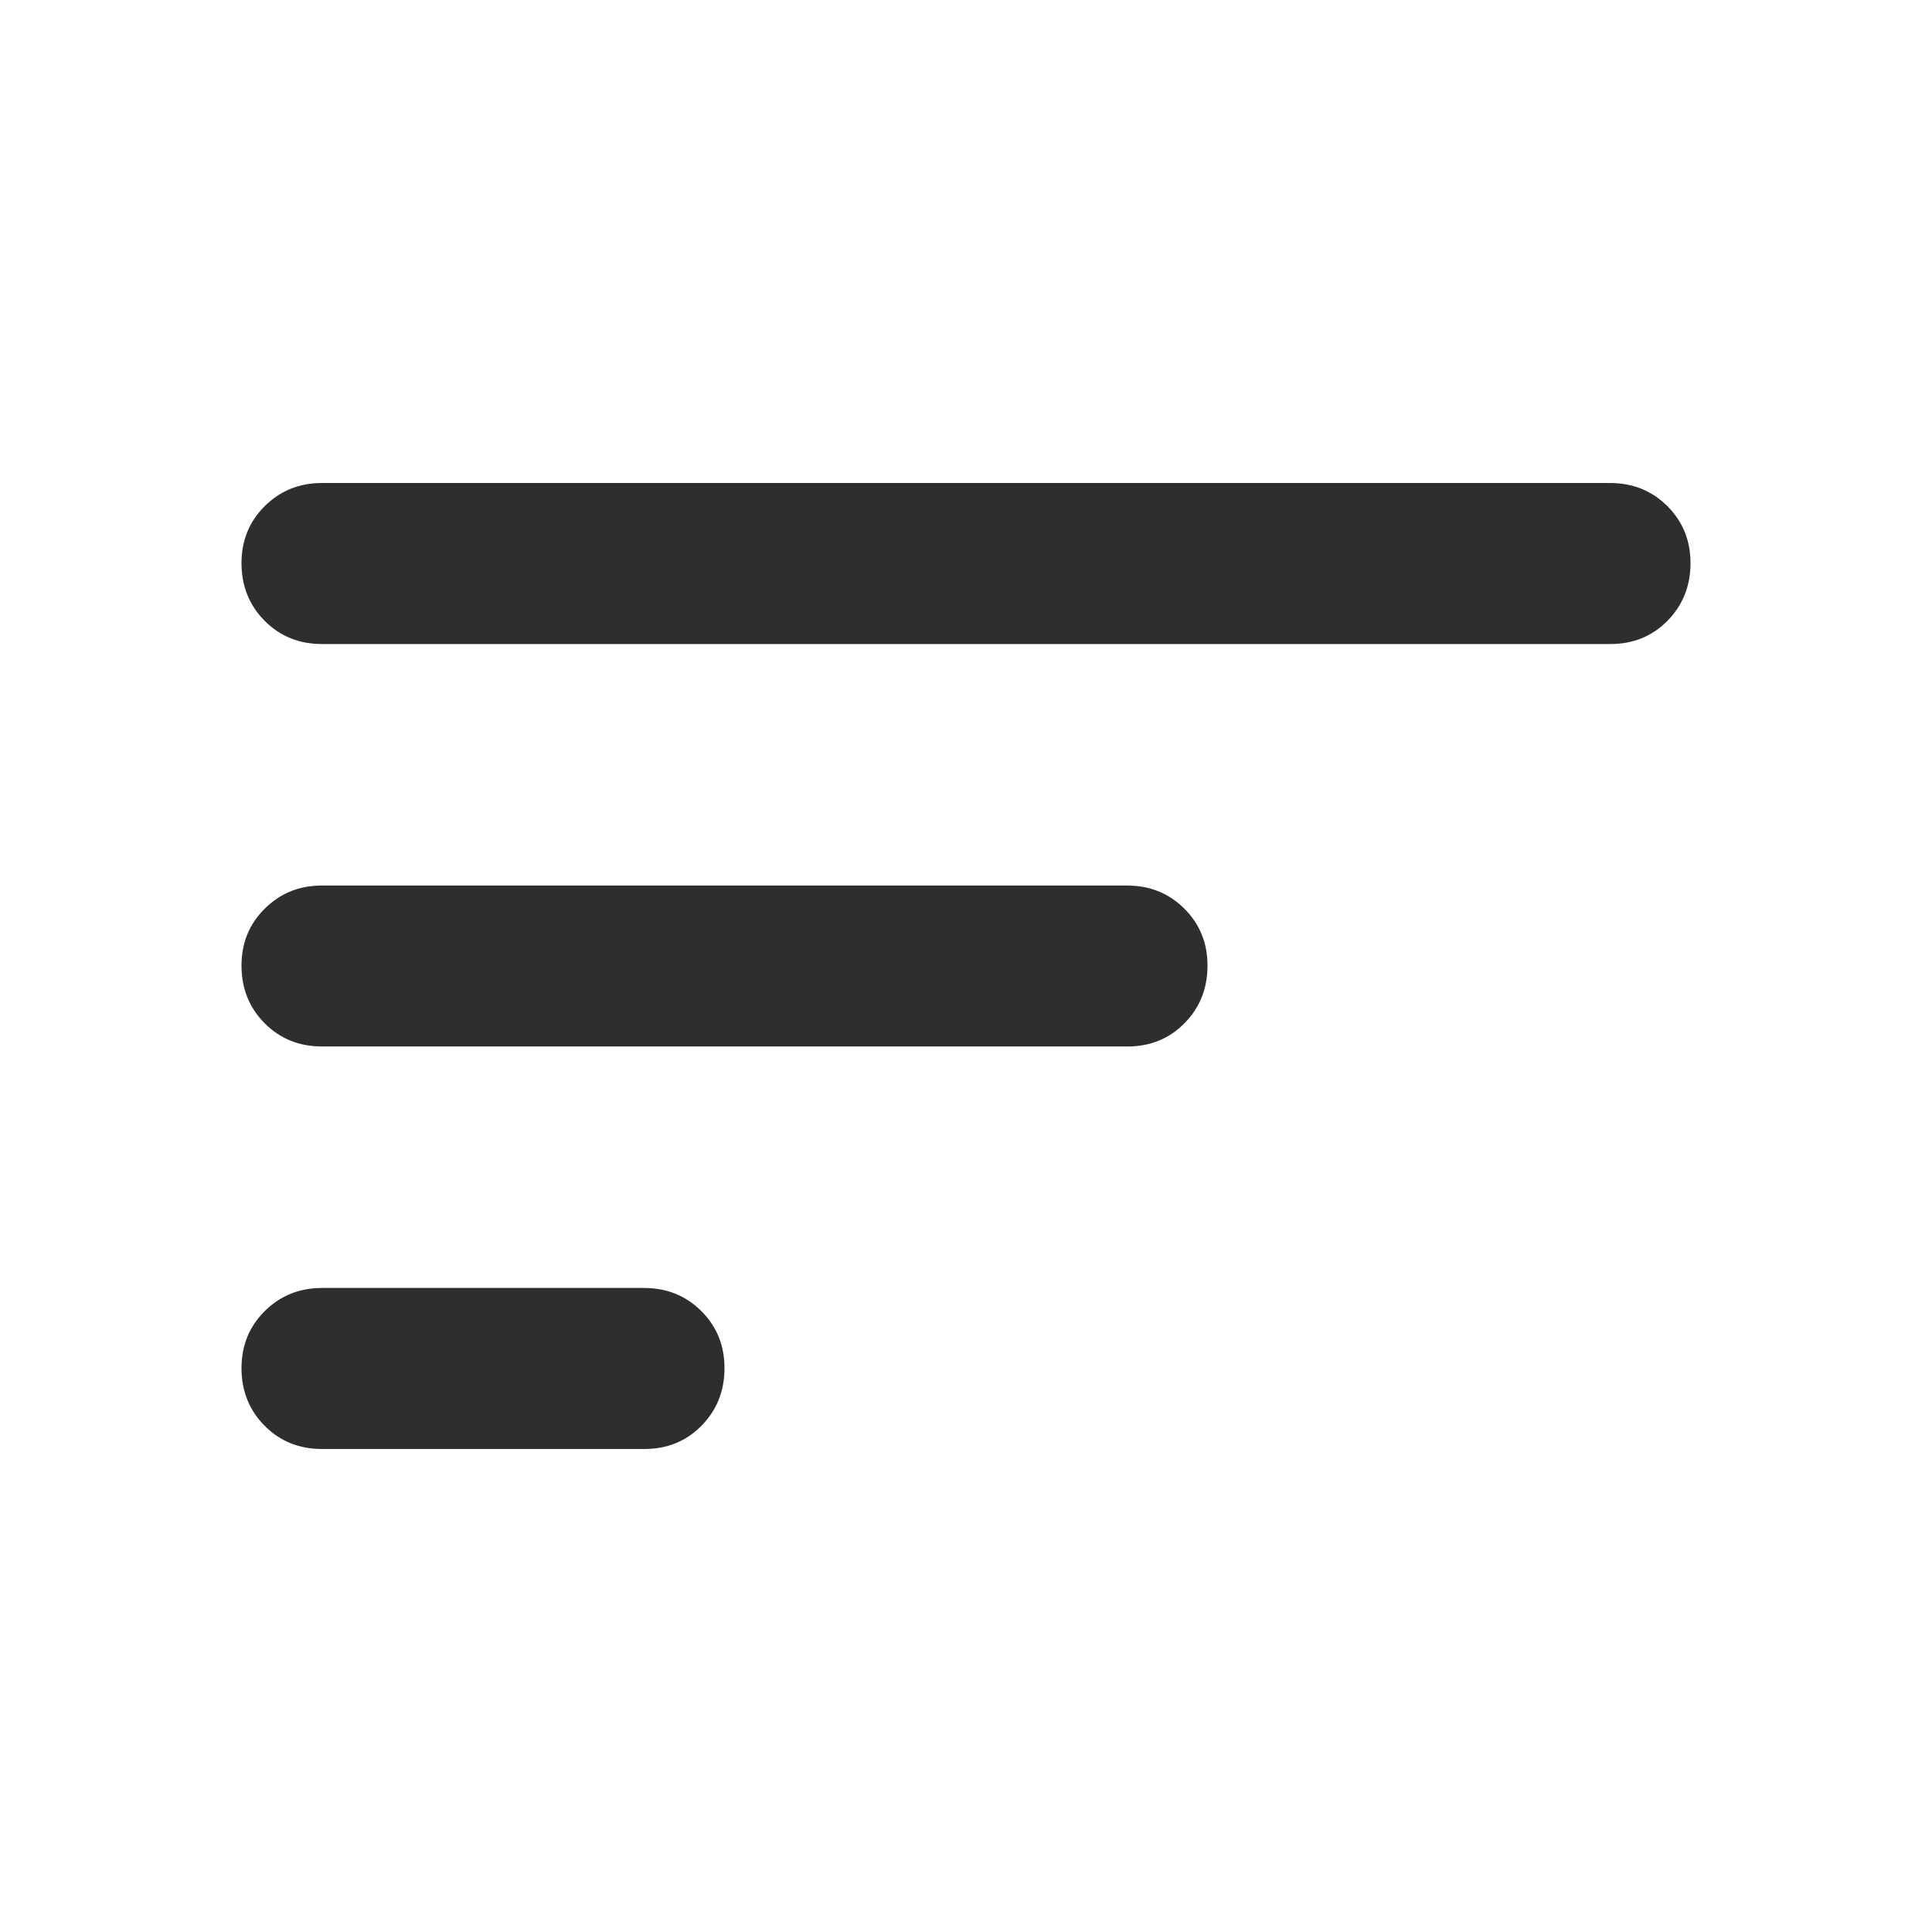
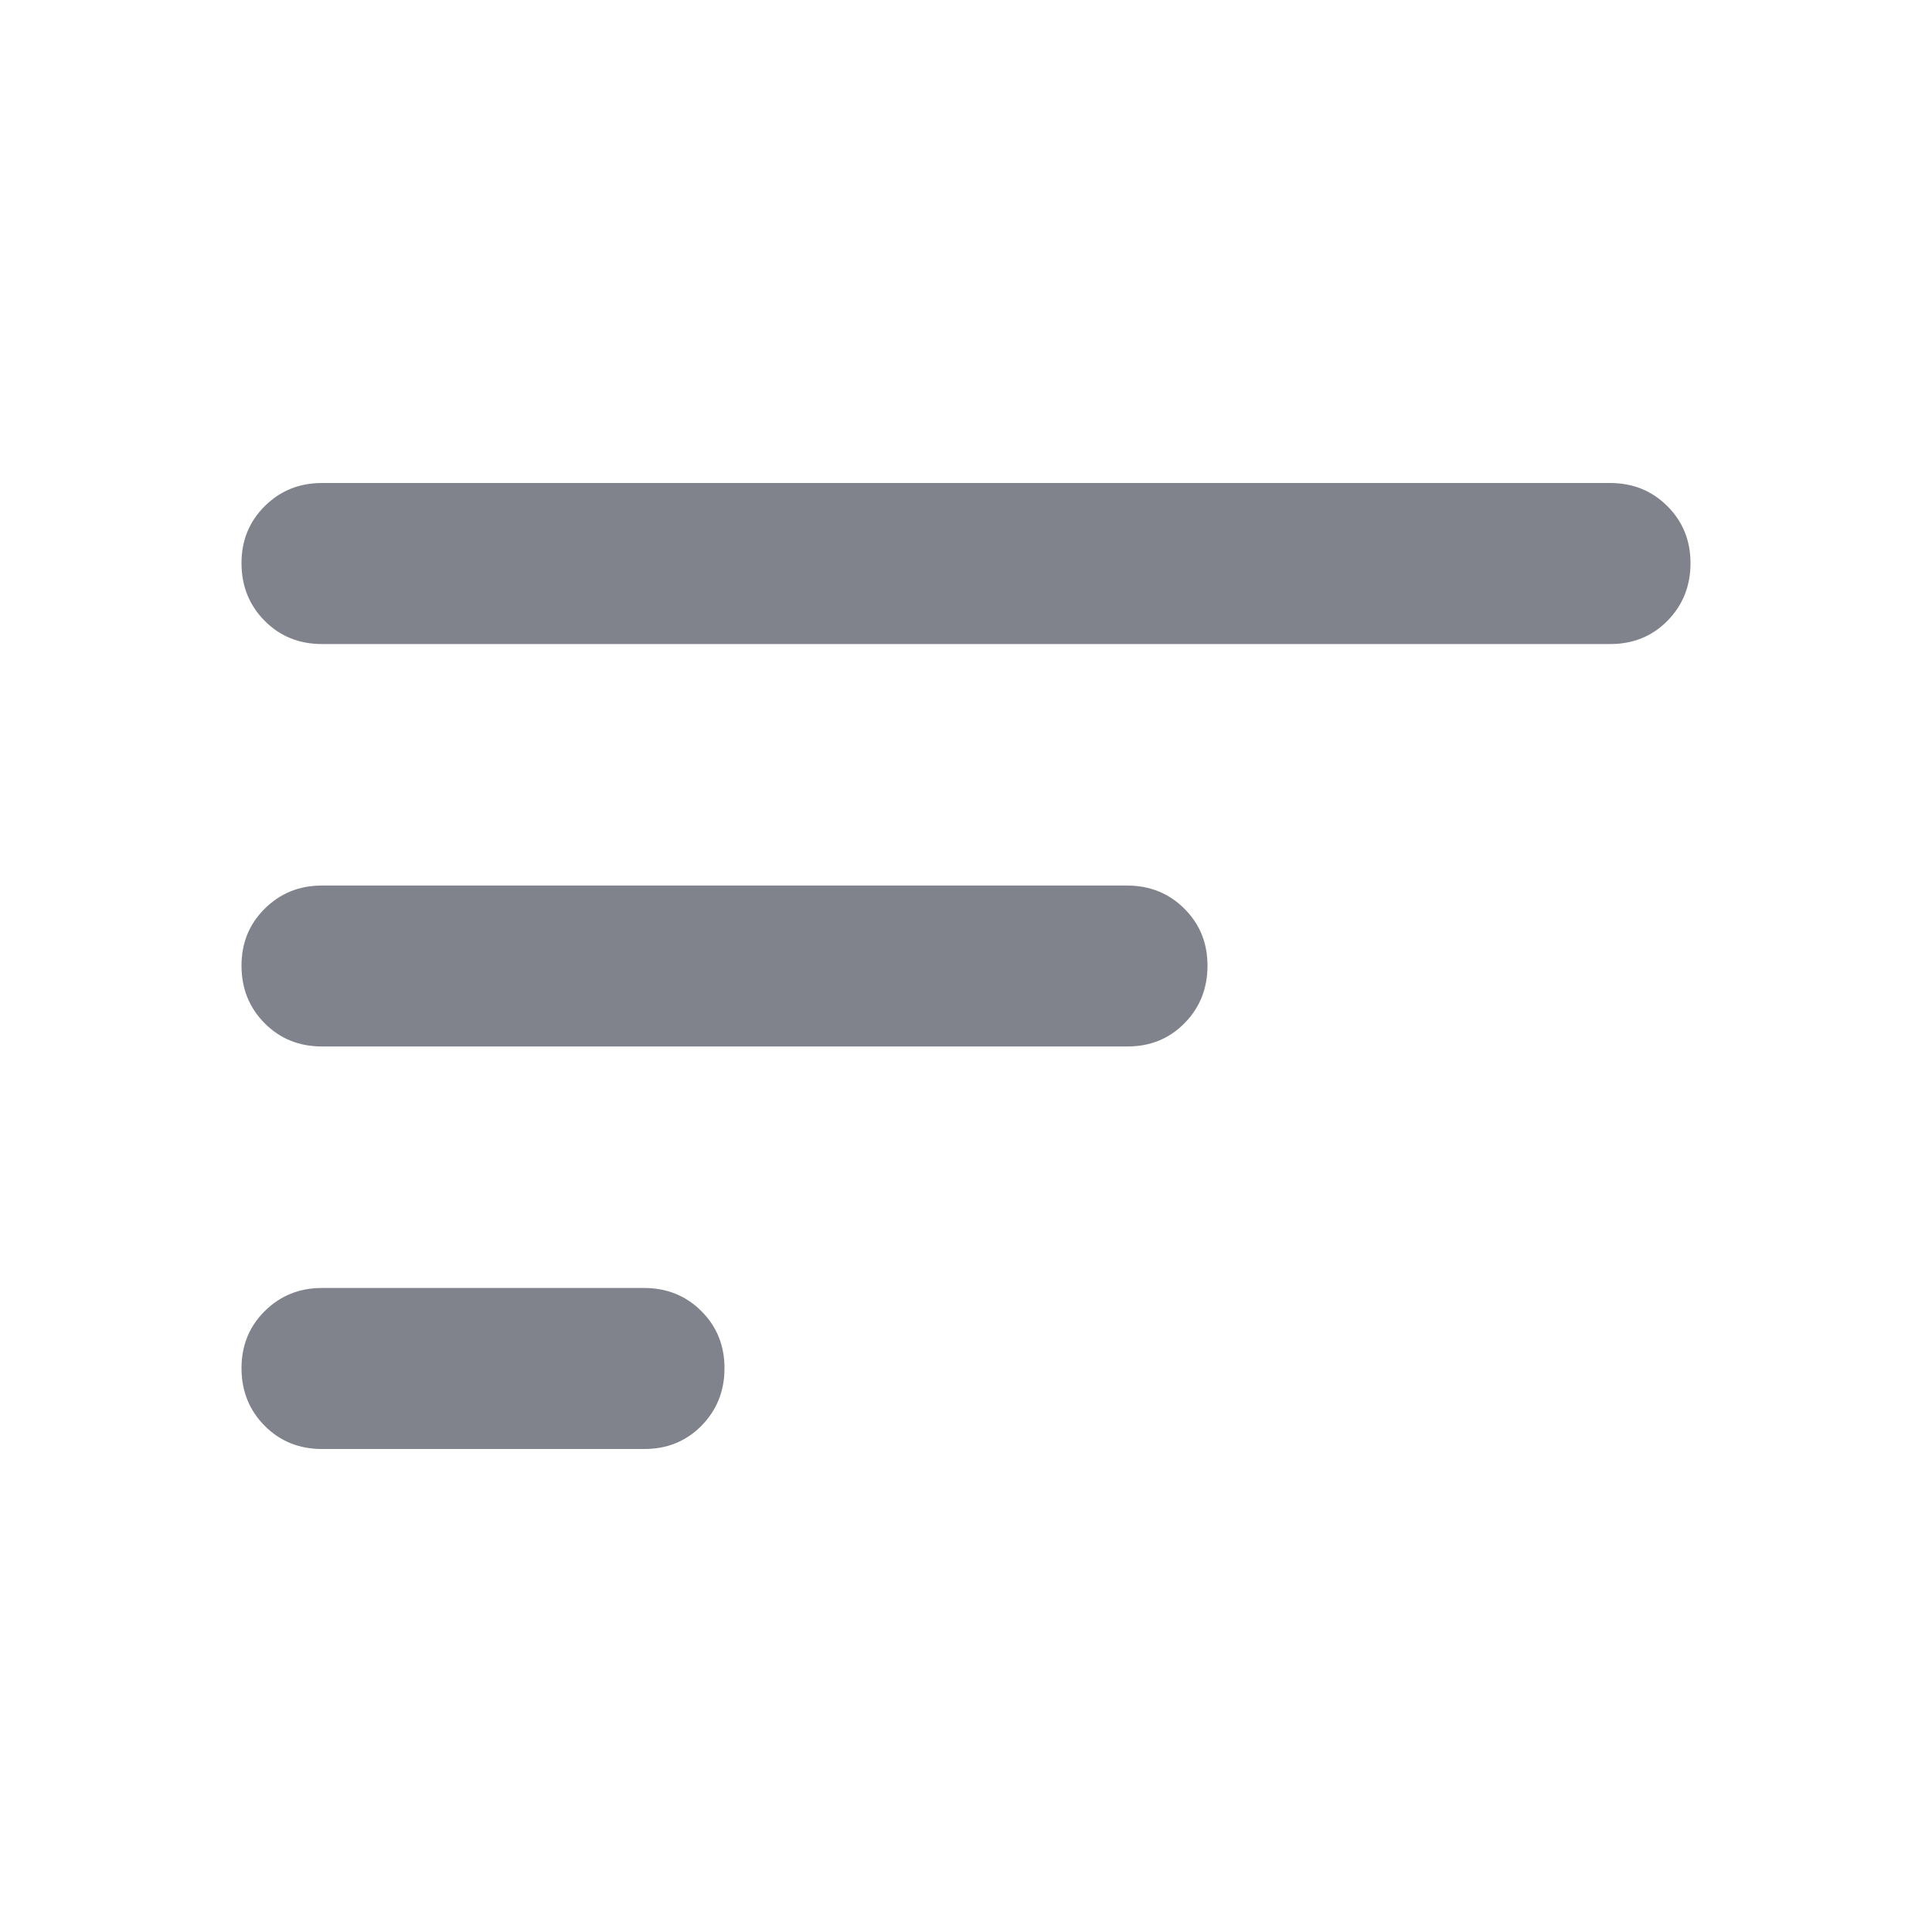
<svg xmlns="http://www.w3.org/2000/svg" width="20" height="20" viewBox="0 0 20 20" fill="none">
-   <path d="M3.333 15C3.097 15 2.899 14.92 2.74 14.76C2.581 14.6 2.501 14.402 2.5 14.167C2.499 13.931 2.579 13.733 2.74 13.573C2.901 13.413 3.098 13.333 3.333 13.333H6.667C6.903 13.333 7.101 13.413 7.261 13.573C7.421 13.733 7.501 13.931 7.5 14.167C7.499 14.402 7.419 14.6 7.26 14.761C7.101 14.921 6.903 15.001 6.667 15H3.333ZM3.333 10.833C3.097 10.833 2.899 10.753 2.74 10.593C2.581 10.433 2.501 10.236 2.5 10C2.499 9.764 2.579 9.567 2.74 9.407C2.901 9.247 3.098 9.167 3.333 9.167H11.667C11.903 9.167 12.101 9.247 12.261 9.407C12.421 9.567 12.501 9.764 12.5 10C12.499 10.236 12.419 10.434 12.26 10.594C12.101 10.755 11.903 10.834 11.667 10.833H3.333ZM3.333 6.667C3.097 6.667 2.899 6.587 2.74 6.427C2.581 6.267 2.501 6.069 2.5 5.833C2.499 5.598 2.579 5.4 2.74 5.24C2.901 5.08 3.098 5 3.333 5H16.667C16.903 5 17.101 5.08 17.261 5.24C17.421 5.4 17.501 5.598 17.5 5.833C17.499 6.069 17.419 6.267 17.26 6.428C17.101 6.588 16.903 6.668 16.667 6.667H3.333Z" fill="#2E2E2F" />
+   <path d="M3.333 15C3.097 15 2.899 14.92 2.74 14.76C2.581 14.6 2.501 14.402 2.5 14.167C2.499 13.931 2.579 13.733 2.74 13.573C2.901 13.413 3.098 13.333 3.333 13.333H6.667C6.903 13.333 7.101 13.413 7.261 13.573C7.421 13.733 7.501 13.931 7.5 14.167C7.499 14.402 7.419 14.6 7.26 14.761C7.101 14.921 6.903 15.001 6.667 15H3.333ZM3.333 10.833C3.097 10.833 2.899 10.753 2.74 10.593C2.581 10.433 2.501 10.236 2.5 10C2.499 9.764 2.579 9.567 2.74 9.407C2.901 9.247 3.098 9.167 3.333 9.167H11.667C11.903 9.167 12.101 9.247 12.261 9.407C12.421 9.567 12.501 9.764 12.5 10C12.499 10.236 12.419 10.434 12.26 10.594C12.101 10.755 11.903 10.834 11.667 10.833H3.333ZM3.333 6.667C3.097 6.667 2.899 6.587 2.74 6.427C2.581 6.267 2.501 6.069 2.5 5.833C2.499 5.598 2.579 5.4 2.74 5.24C2.901 5.08 3.098 5 3.333 5H16.667C16.903 5 17.101 5.08 17.261 5.24C17.421 5.4 17.501 5.598 17.5 5.833C17.499 6.069 17.419 6.267 17.26 6.428C17.101 6.588 16.903 6.668 16.667 6.667H3.333Z" fill="#81838C" />
</svg>
